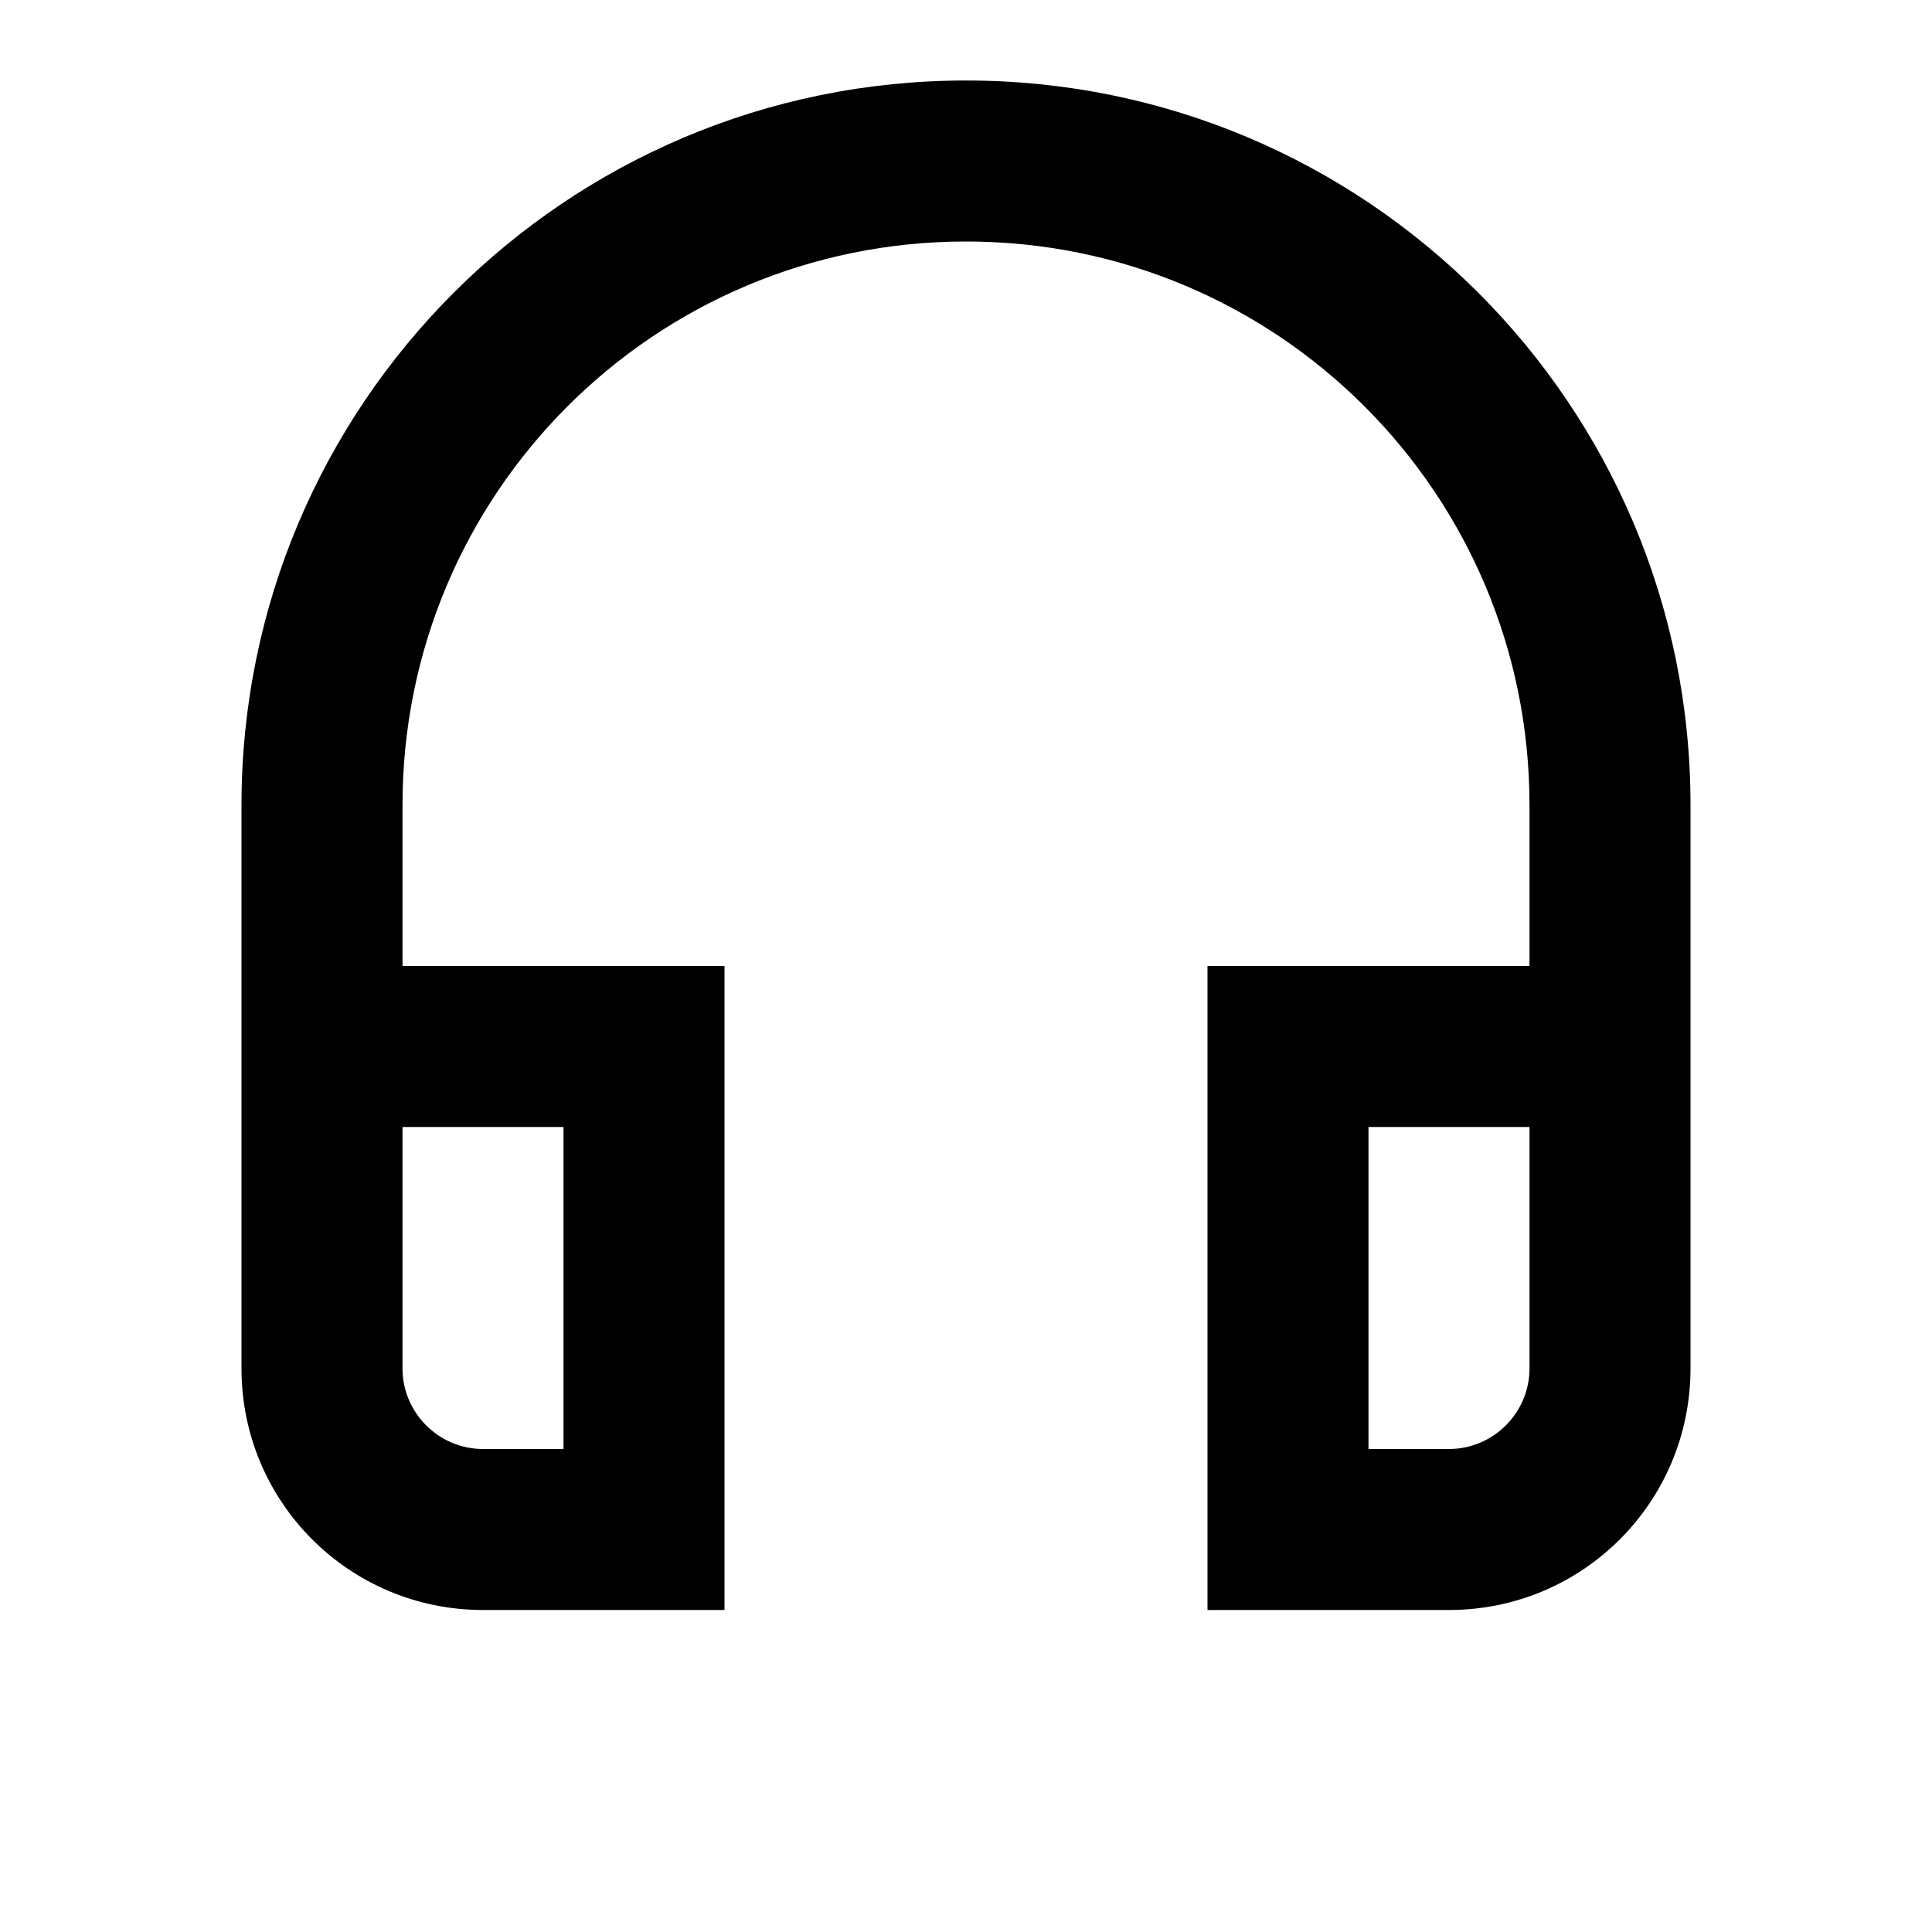
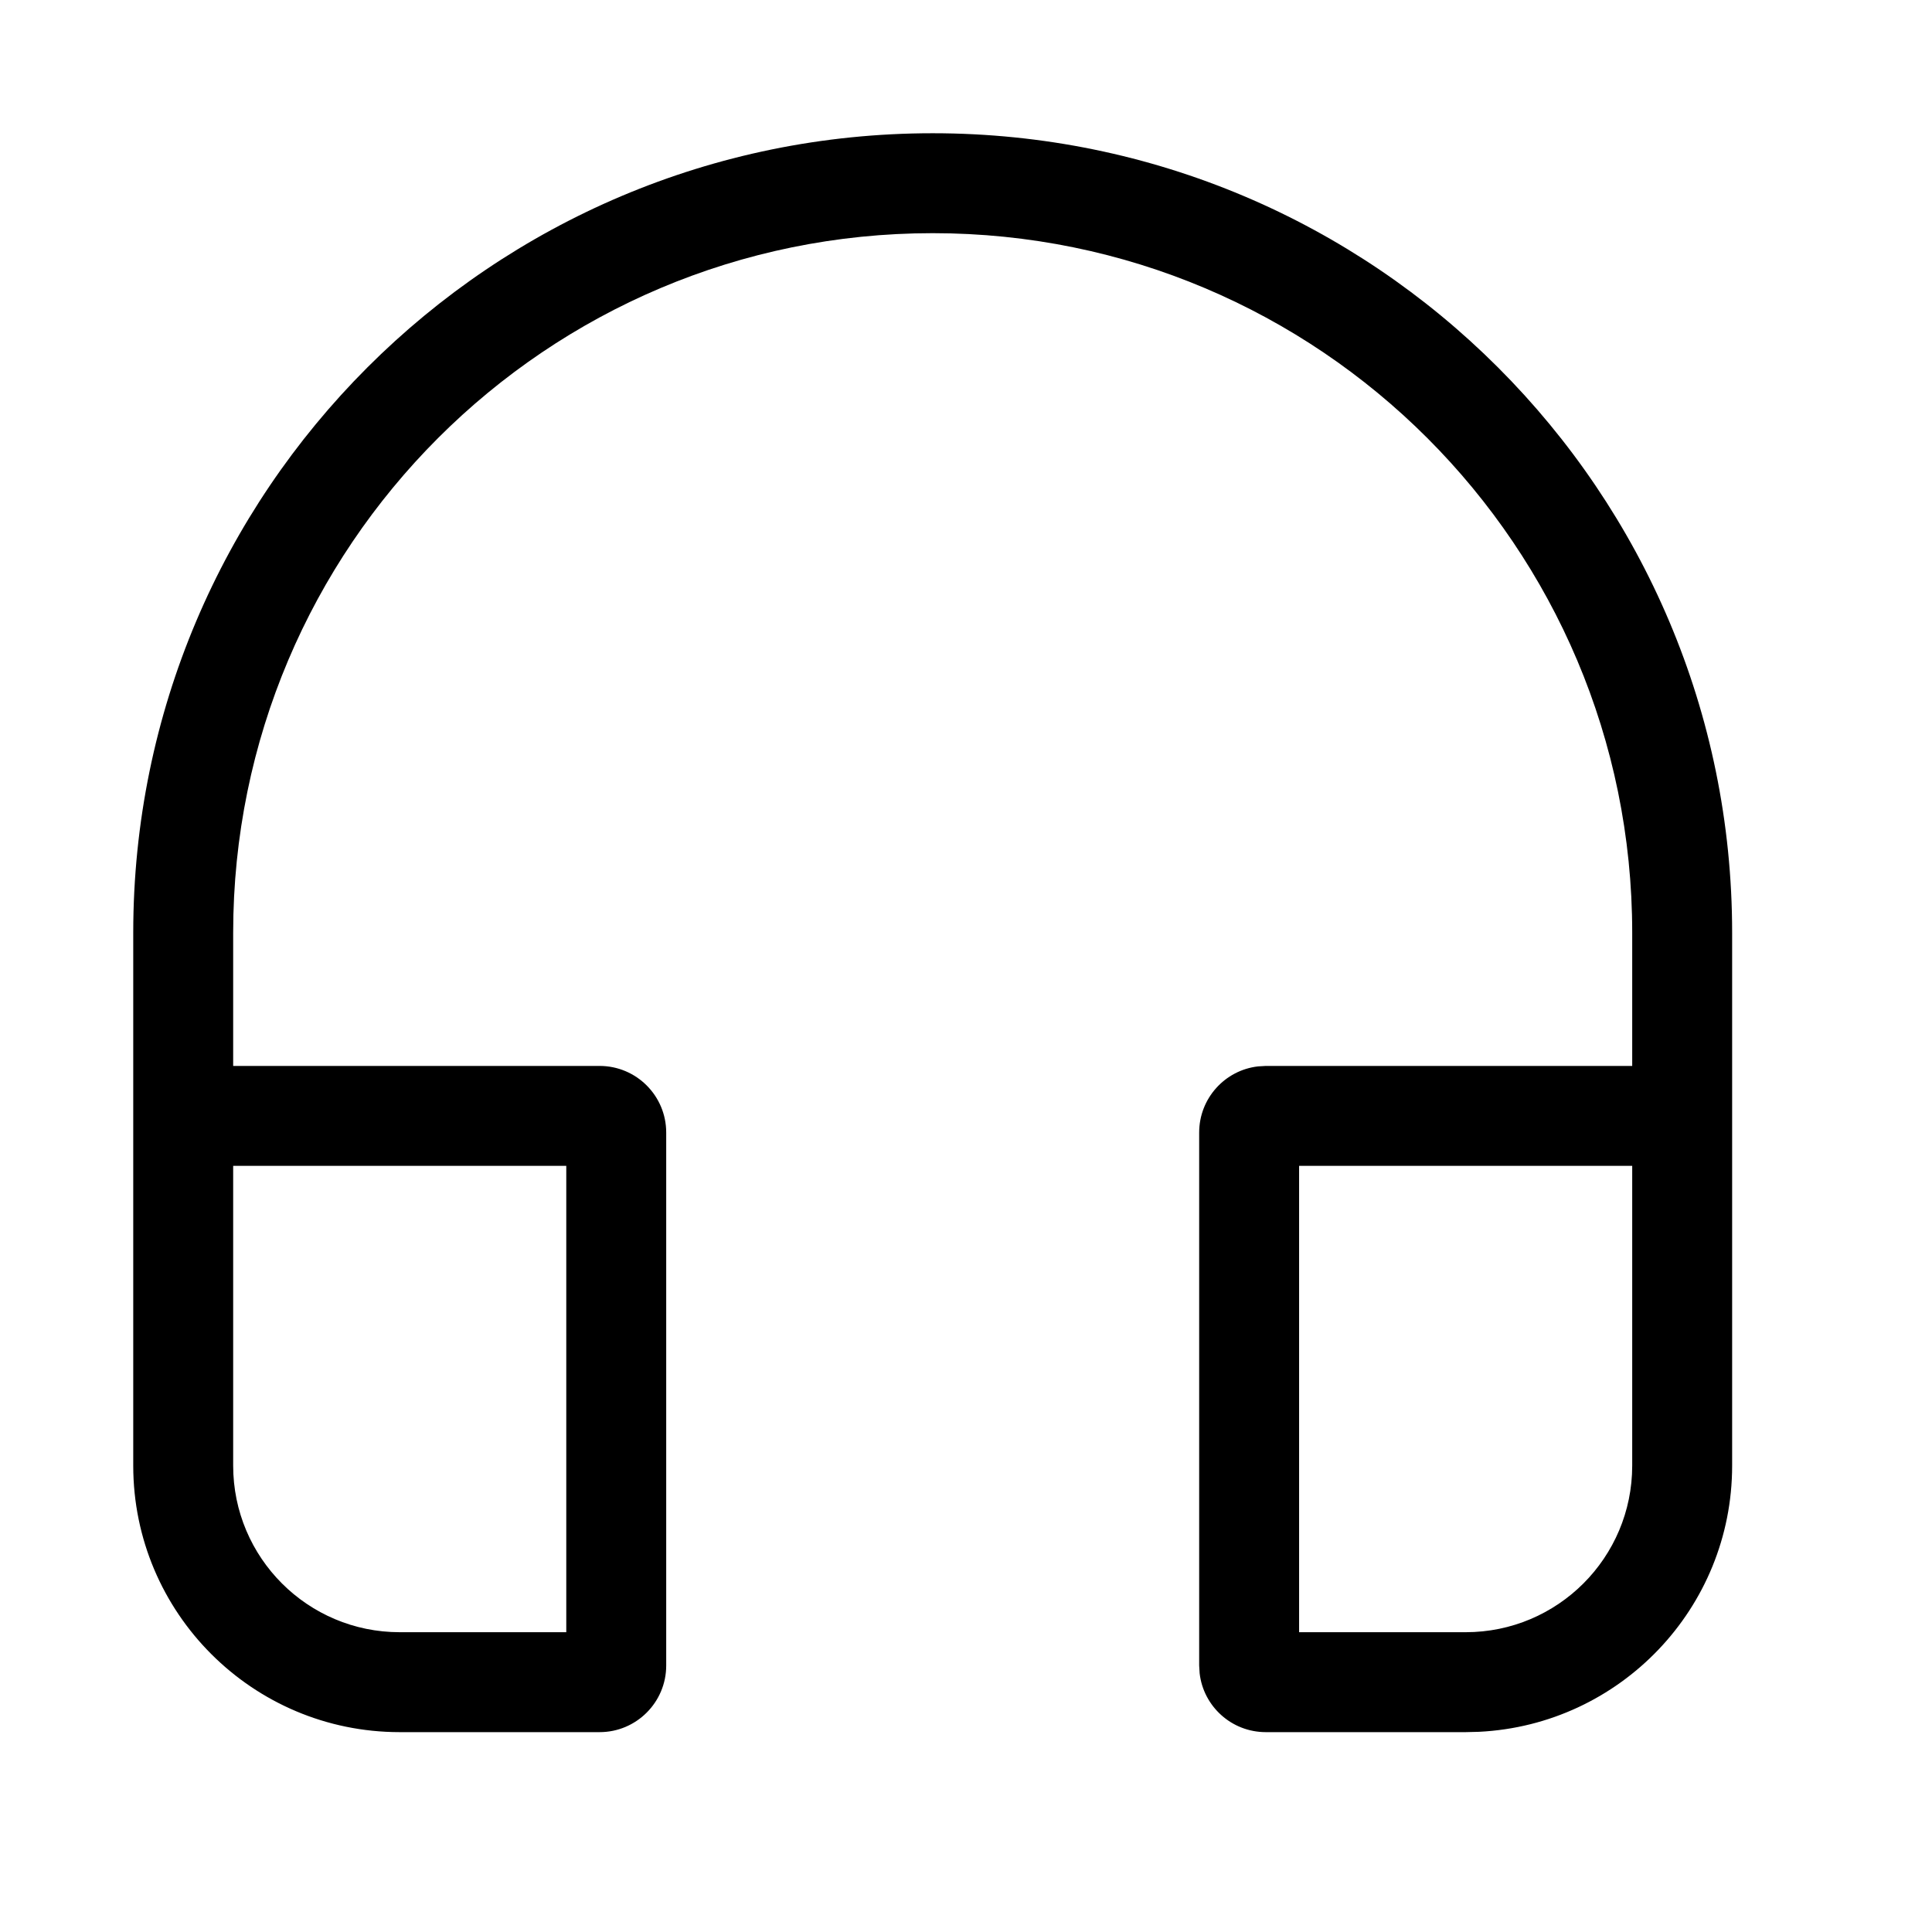
- <svg xmlns="http://www.w3.org/2000/svg" height="24px" viewBox="0 0 24 24" width="24px" fill="#000000">
-   <path d="M0 0h24v24H0V0z" fill="none" />
-   <path d="M19 14v3c0 .55-.45 1-1 1h-1v-4h2M7 14v4H6c-.55 0-1-.45-1-1v-3h2m5-13c-4.97 0-9 4.03-9 9v7c0 1.66 1.34 3 3 3h3v-8H5v-2c0-3.87 3.13-7 7-7s7 3.13 7 7v2h-4v8h3c1.66 0 3-1.34 3-3v-7c0-4.97-4.03-9-9-9z" />
+ <svg xmlns="http://www.w3.org/2000/svg" width="28px" height="28px" viewBox="0 0 29 29">
+   <path d="M22,26 L19,26 C18.487,26 18.064,25.614 18.007,25.117 L18,25 L18,17 C18,16.487 18.386,16.064 18.883,16.007 L19,16 L24.5,16 L24.5,14 C24.5,8.201 19.799,3.5 14,3.5 C8.201,3.5 3.5,8.201 3.5,14 L3.5,16 L9,16 C9.552,16 10,16.448 10,17 L10,25 C10,25.552 9.552,26 9,26 L6,26 C3.791,26 2,24.209 2,22 L2,14 C2,7.373 7.373,2 14,2 C20.627,2 26,7.373 26,14 L26,22 C26,24.142 24.316,25.891 22.2,25.995 L22,26 L19,26 L22,26 Z M8.5,17.5 L3.5,17.5 L3.5,22 C3.5,23.381 4.619,24.5 6,24.5 L8.5,24.5 L8.5,17.5 Z M24.5,17.5 L19.5,17.5 L19.5,24.5 L22,24.5 C23.381,24.5 24.5,23.381 24.5,22 L24.5,17.5 Z" />
</svg>
